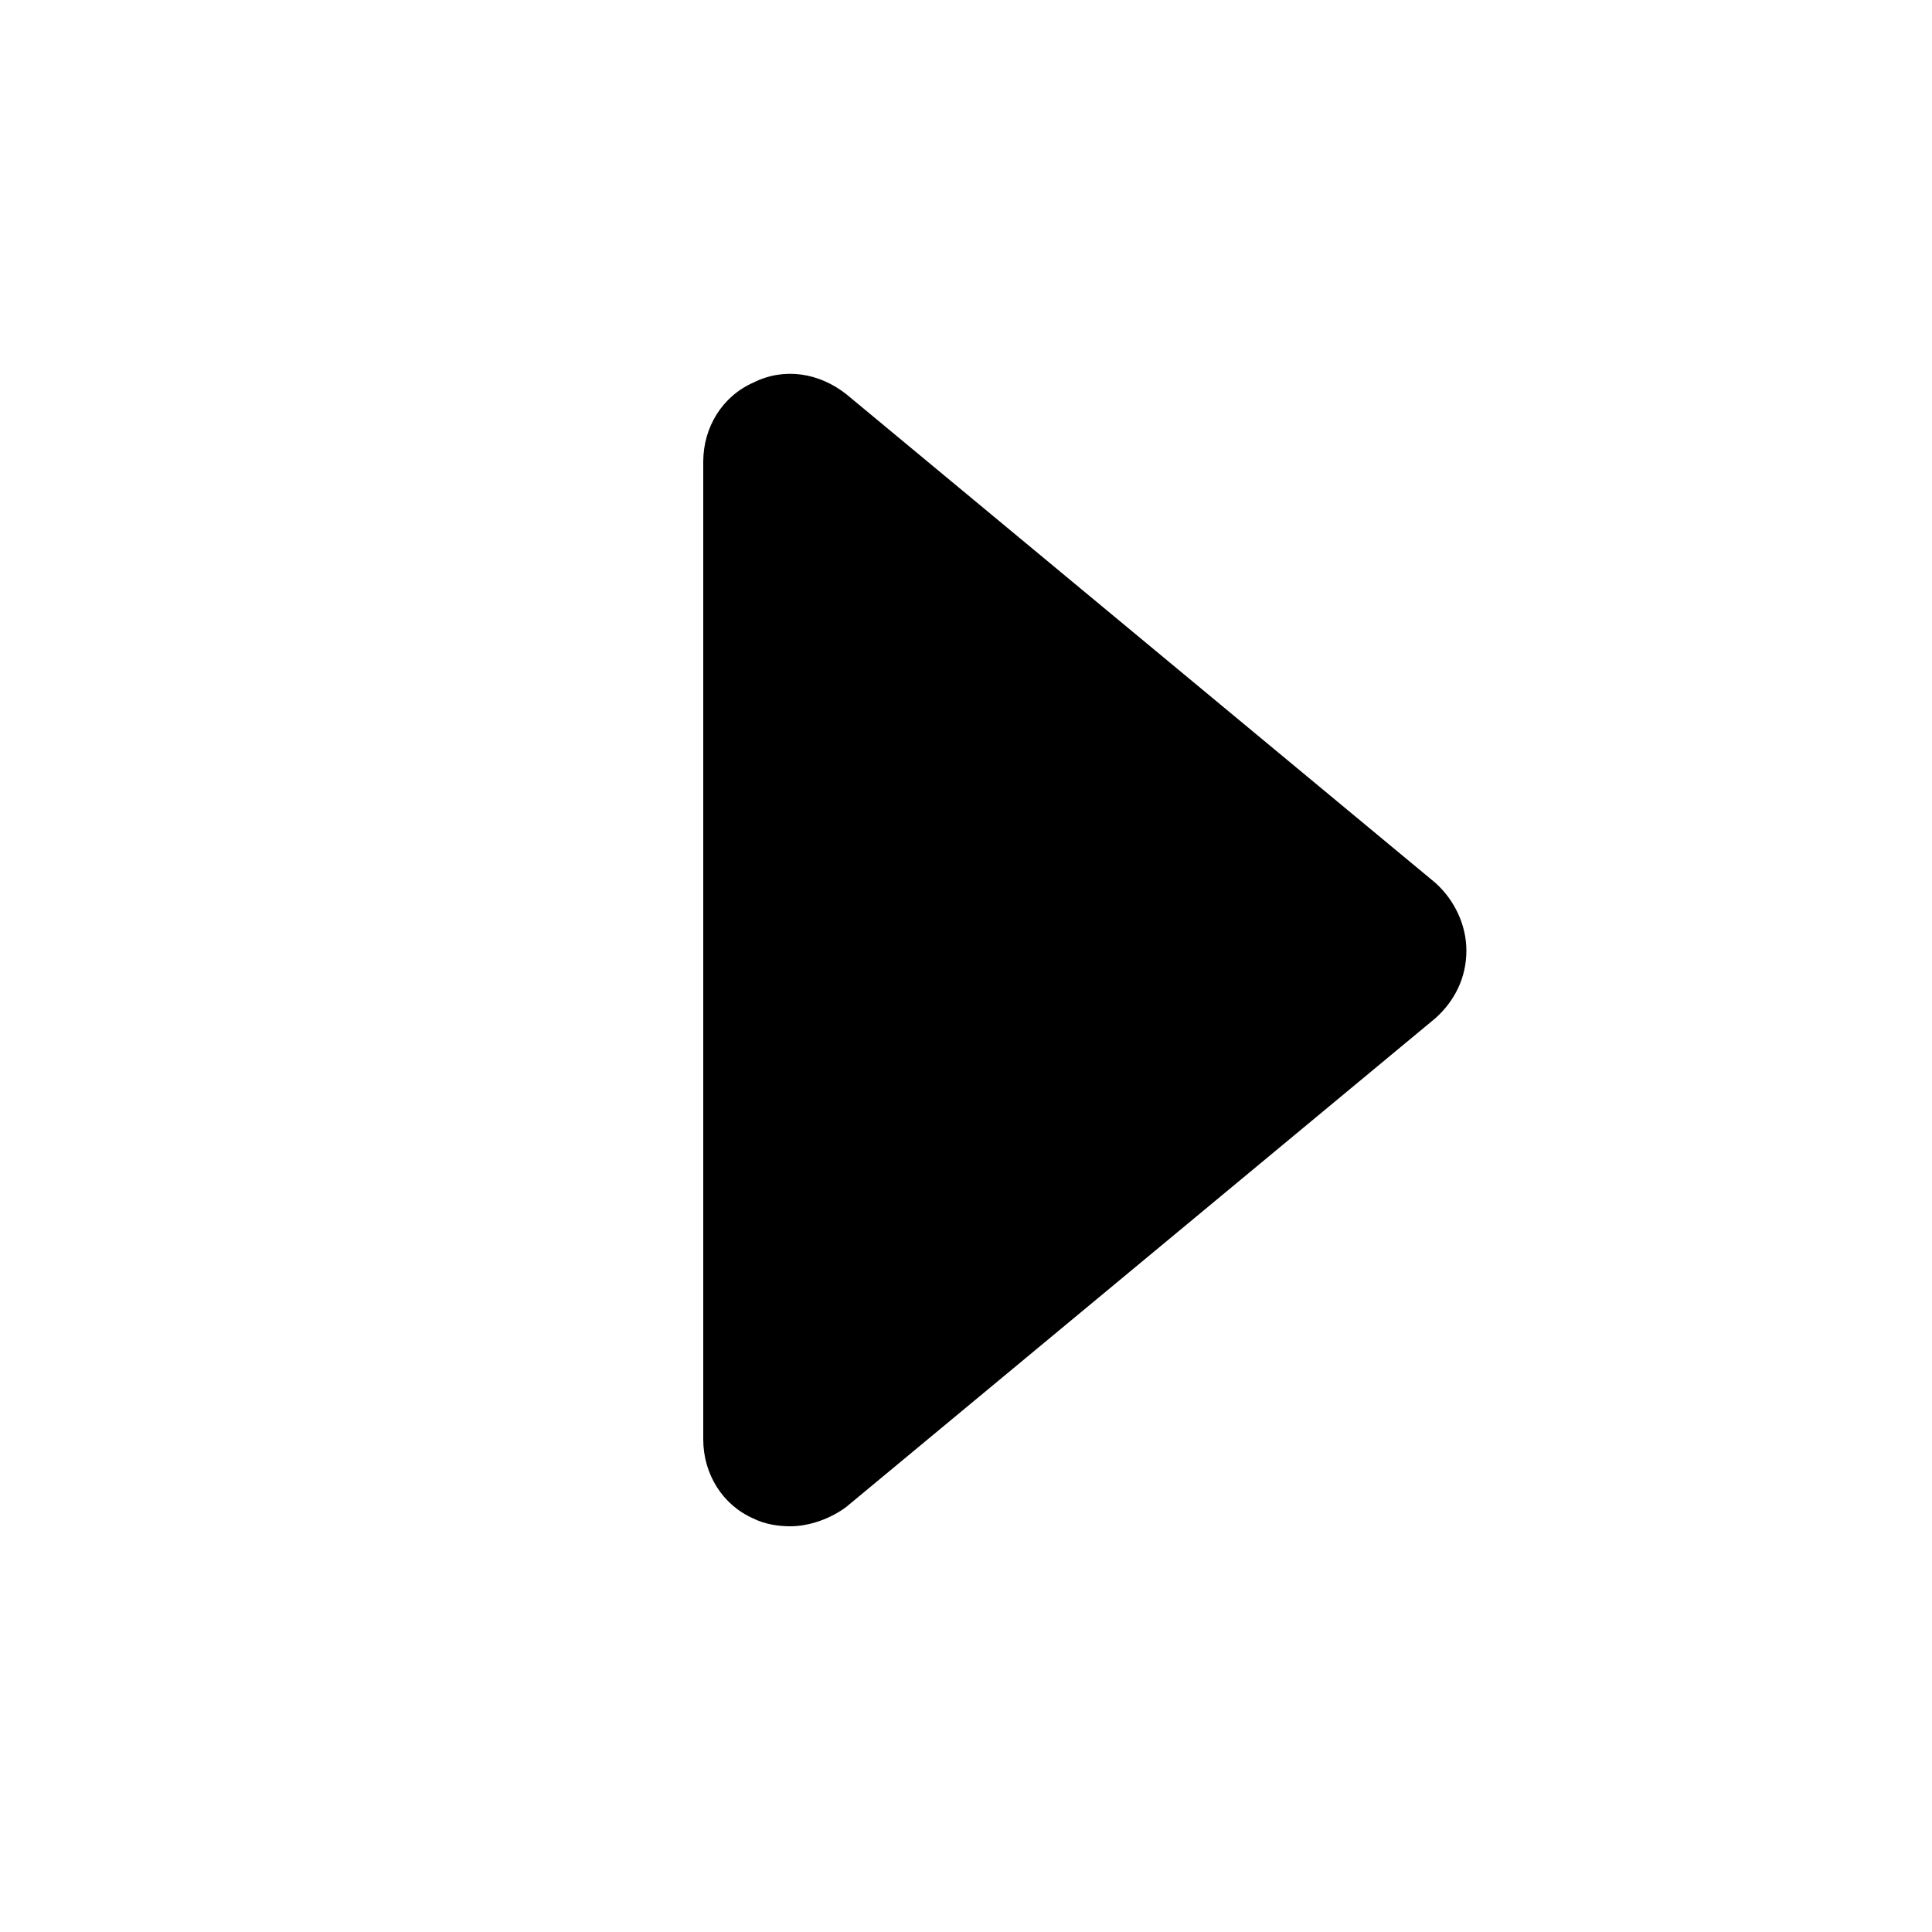
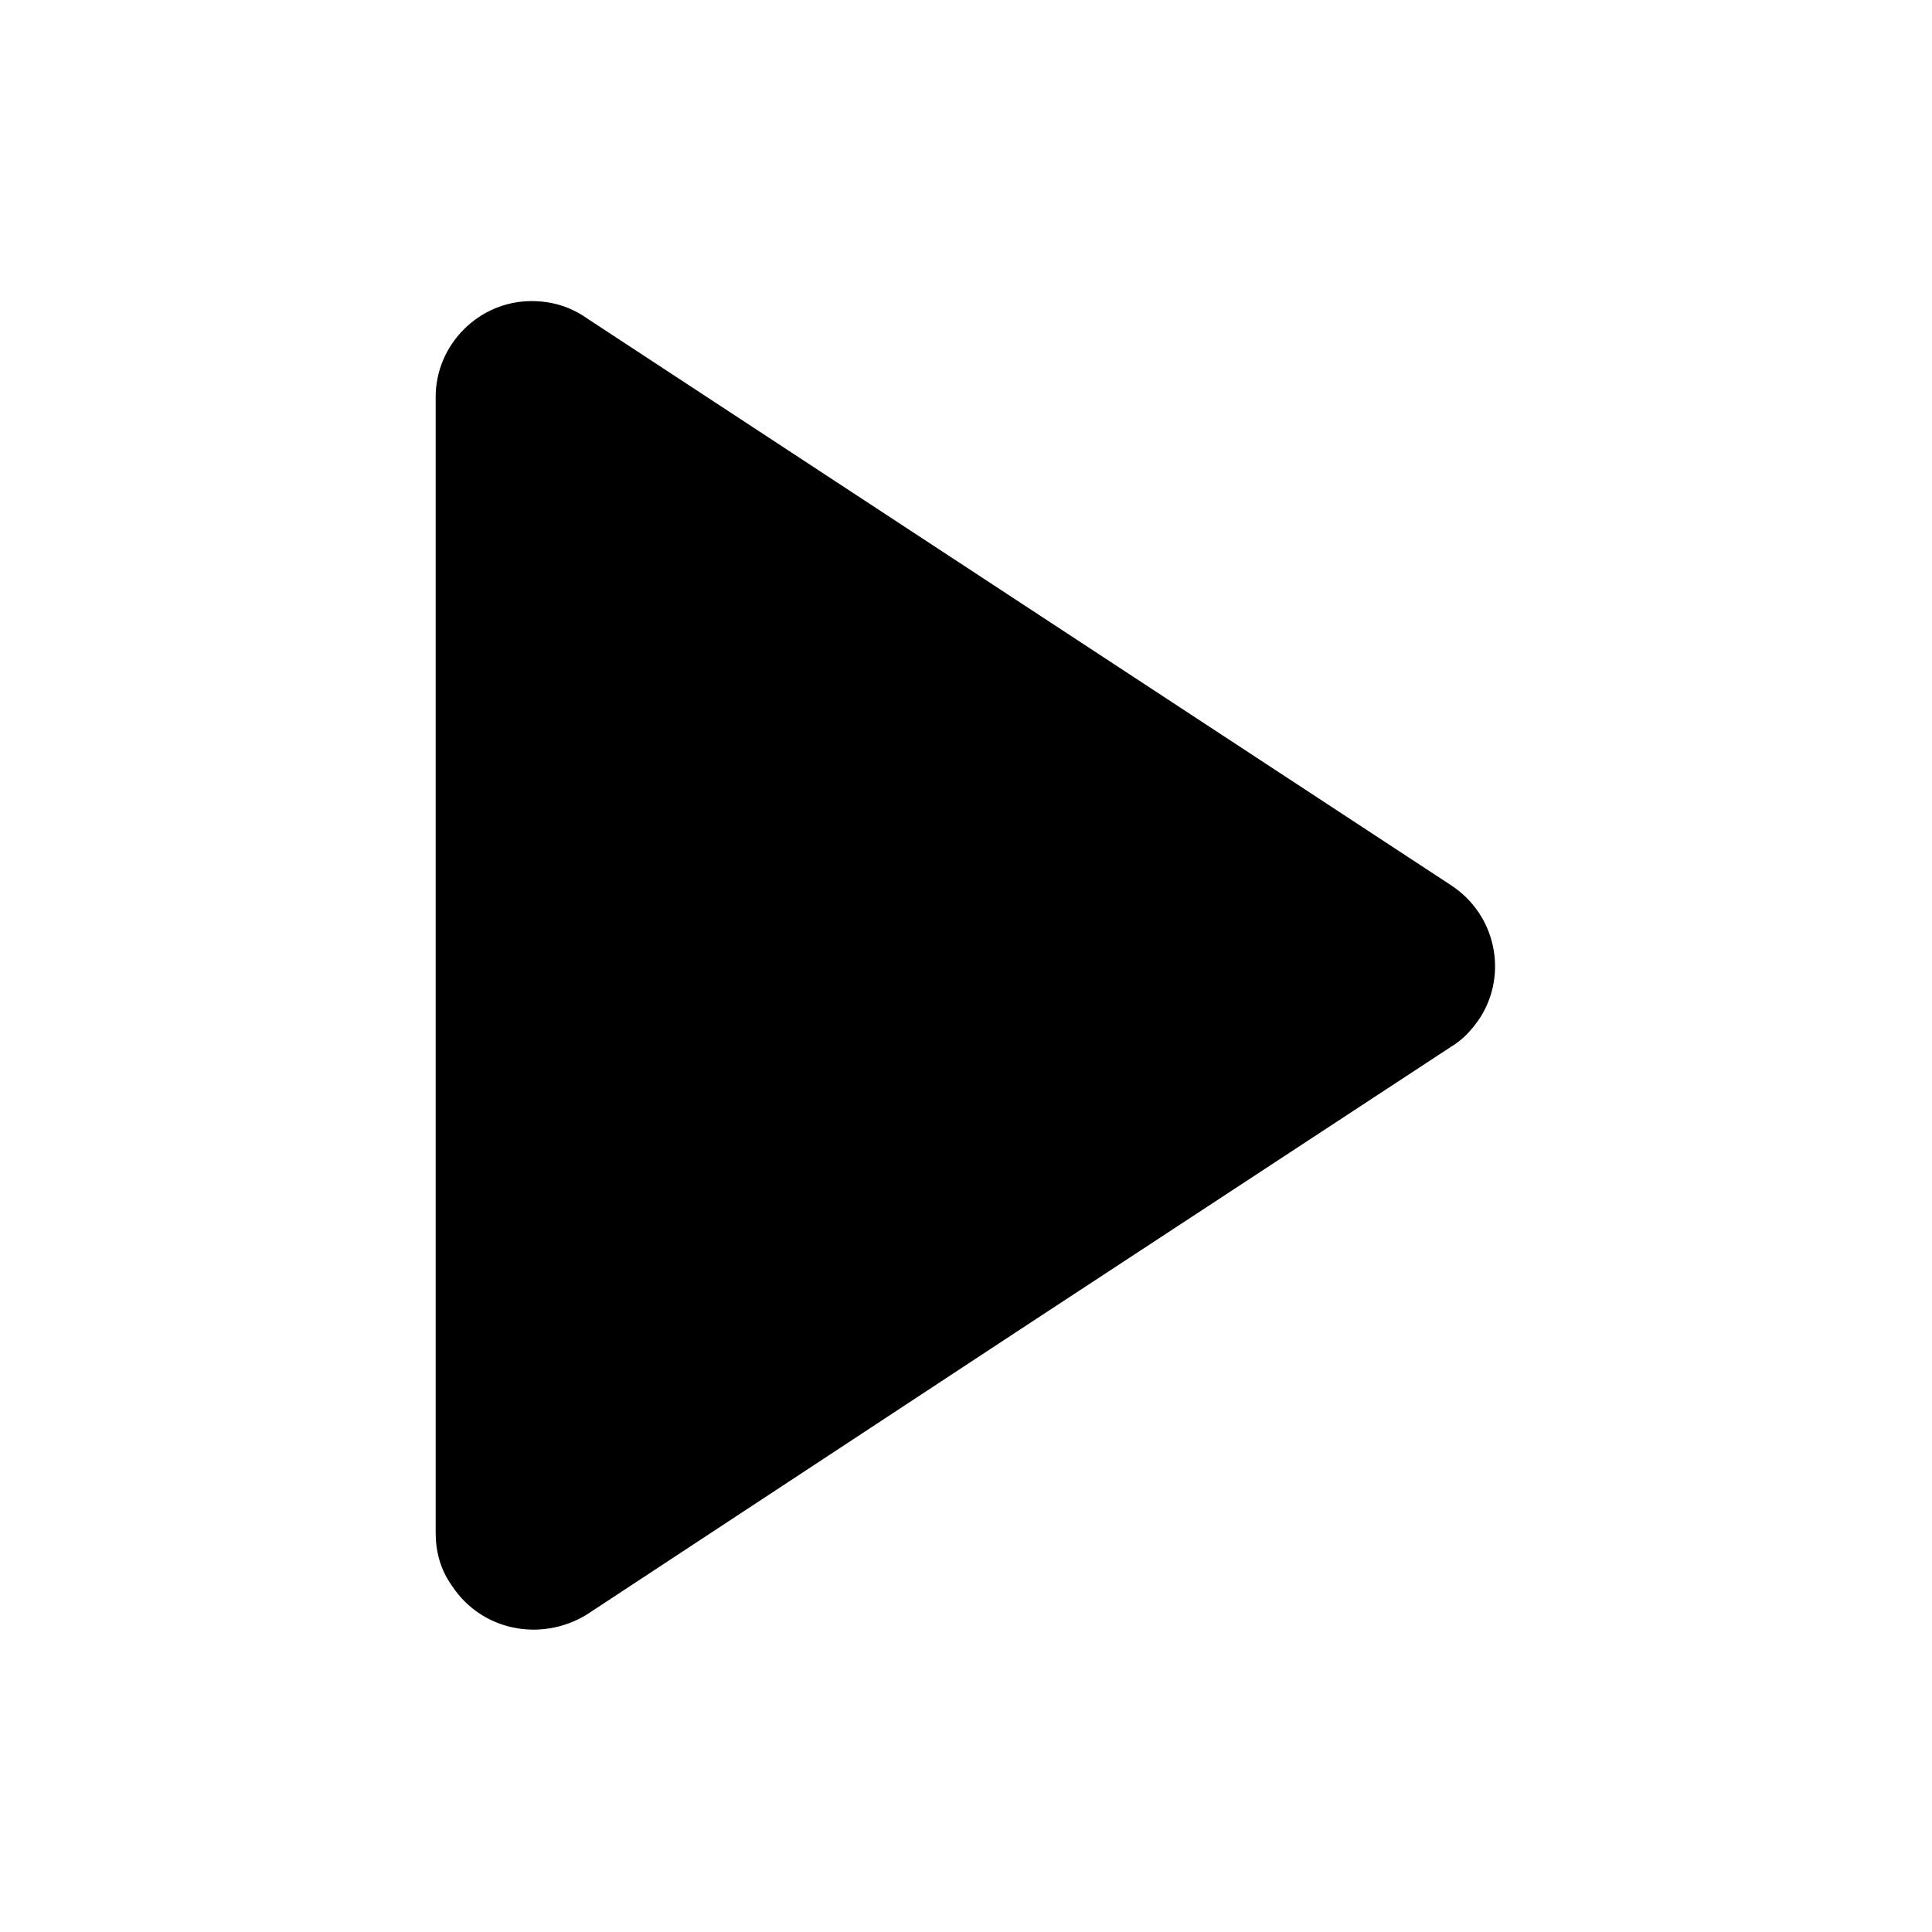
- <svg xmlns="http://www.w3.org/2000/svg" viewBox="0 0 100 100">
-   <path d="M74.3 45.7L43.8 20.4c-1.4-1.1-3.2-1.4-4.8-.6-1.6.7-2.6 2.3-2.6 4.1v50.6c0 1.8 1 3.4 2.6 4.1.6.3 1.3.4 1.9.4 1 0 2.1-.4 2.9-1l30.5-25.3c1-.9 1.6-2.1 1.6-3.5 0-1.3-.6-2.6-1.6-3.5z" />
+ <svg xmlns="http://www.w3.org/2000/svg" aria-hidden="true" viewBox="0 0 847 847">
+   <path d="M636 459L447 583 257 708c-20 12-46 7-59-13-5-7-7-15-7-23V174c0-23 19-42 42-42 10 0 18 3 25 8l189 124 189 124c20 13 25 39 13 58-4 6-8 10-13 13z" />
</svg>
